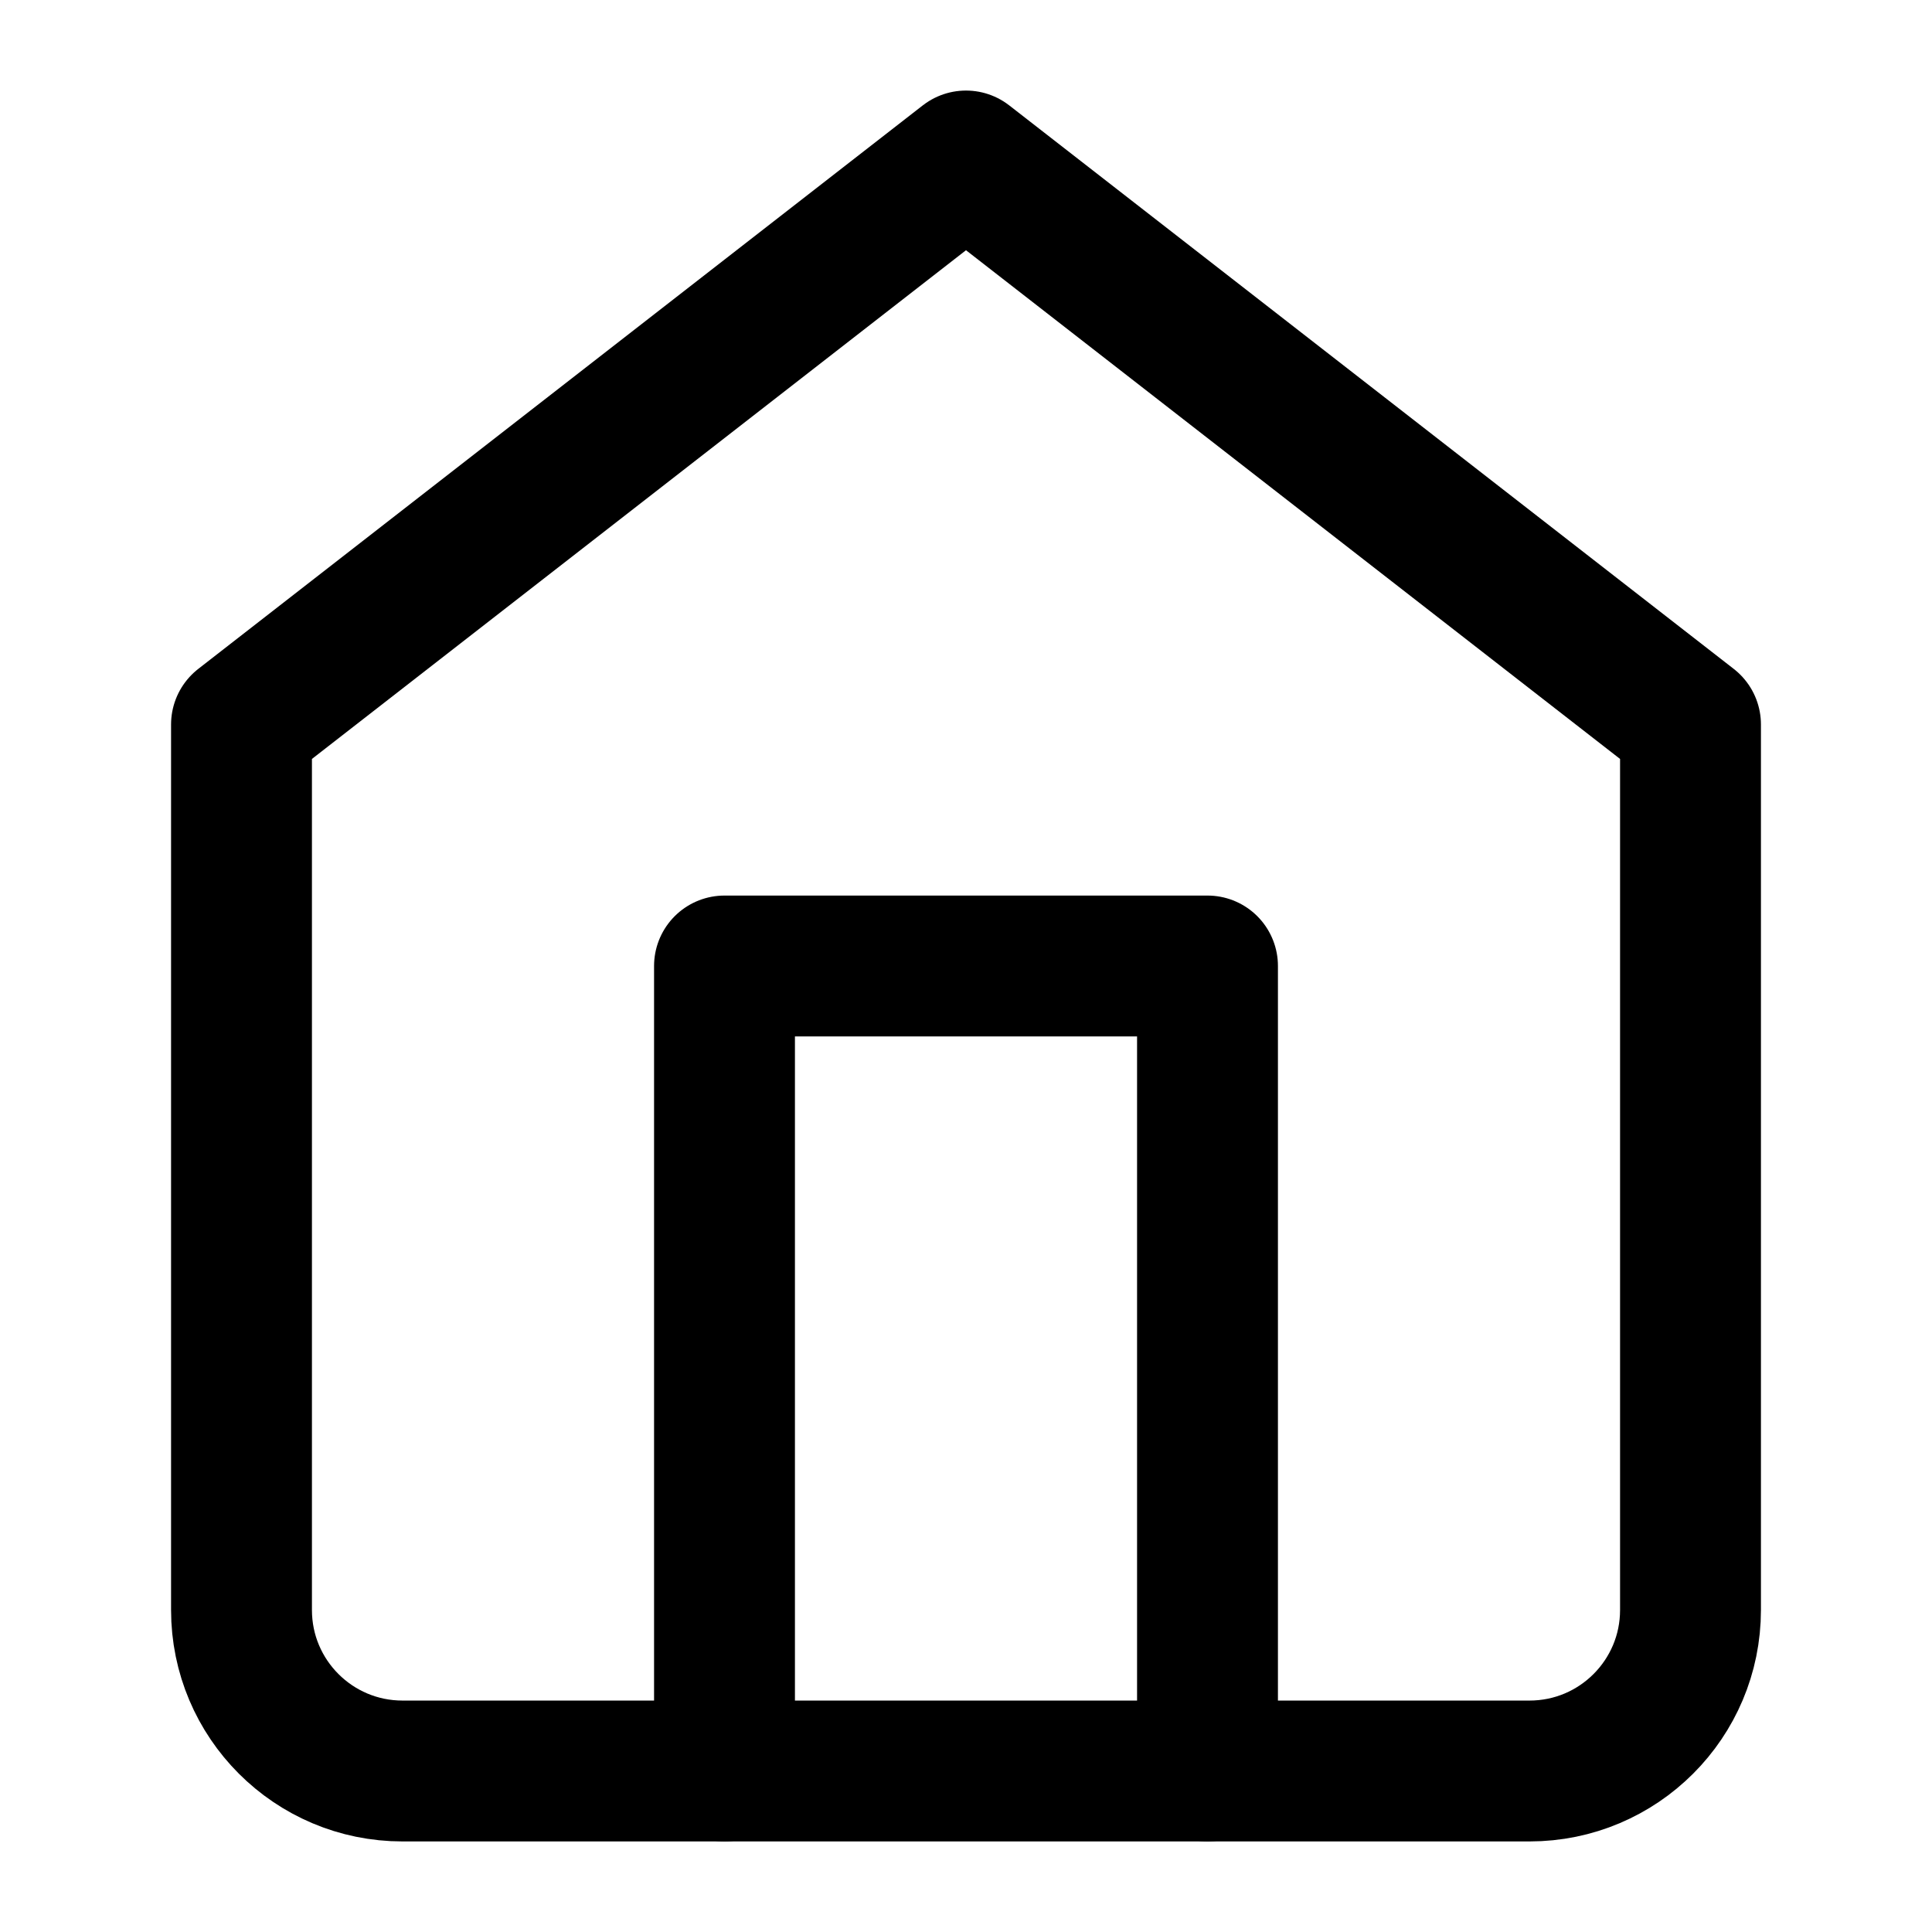
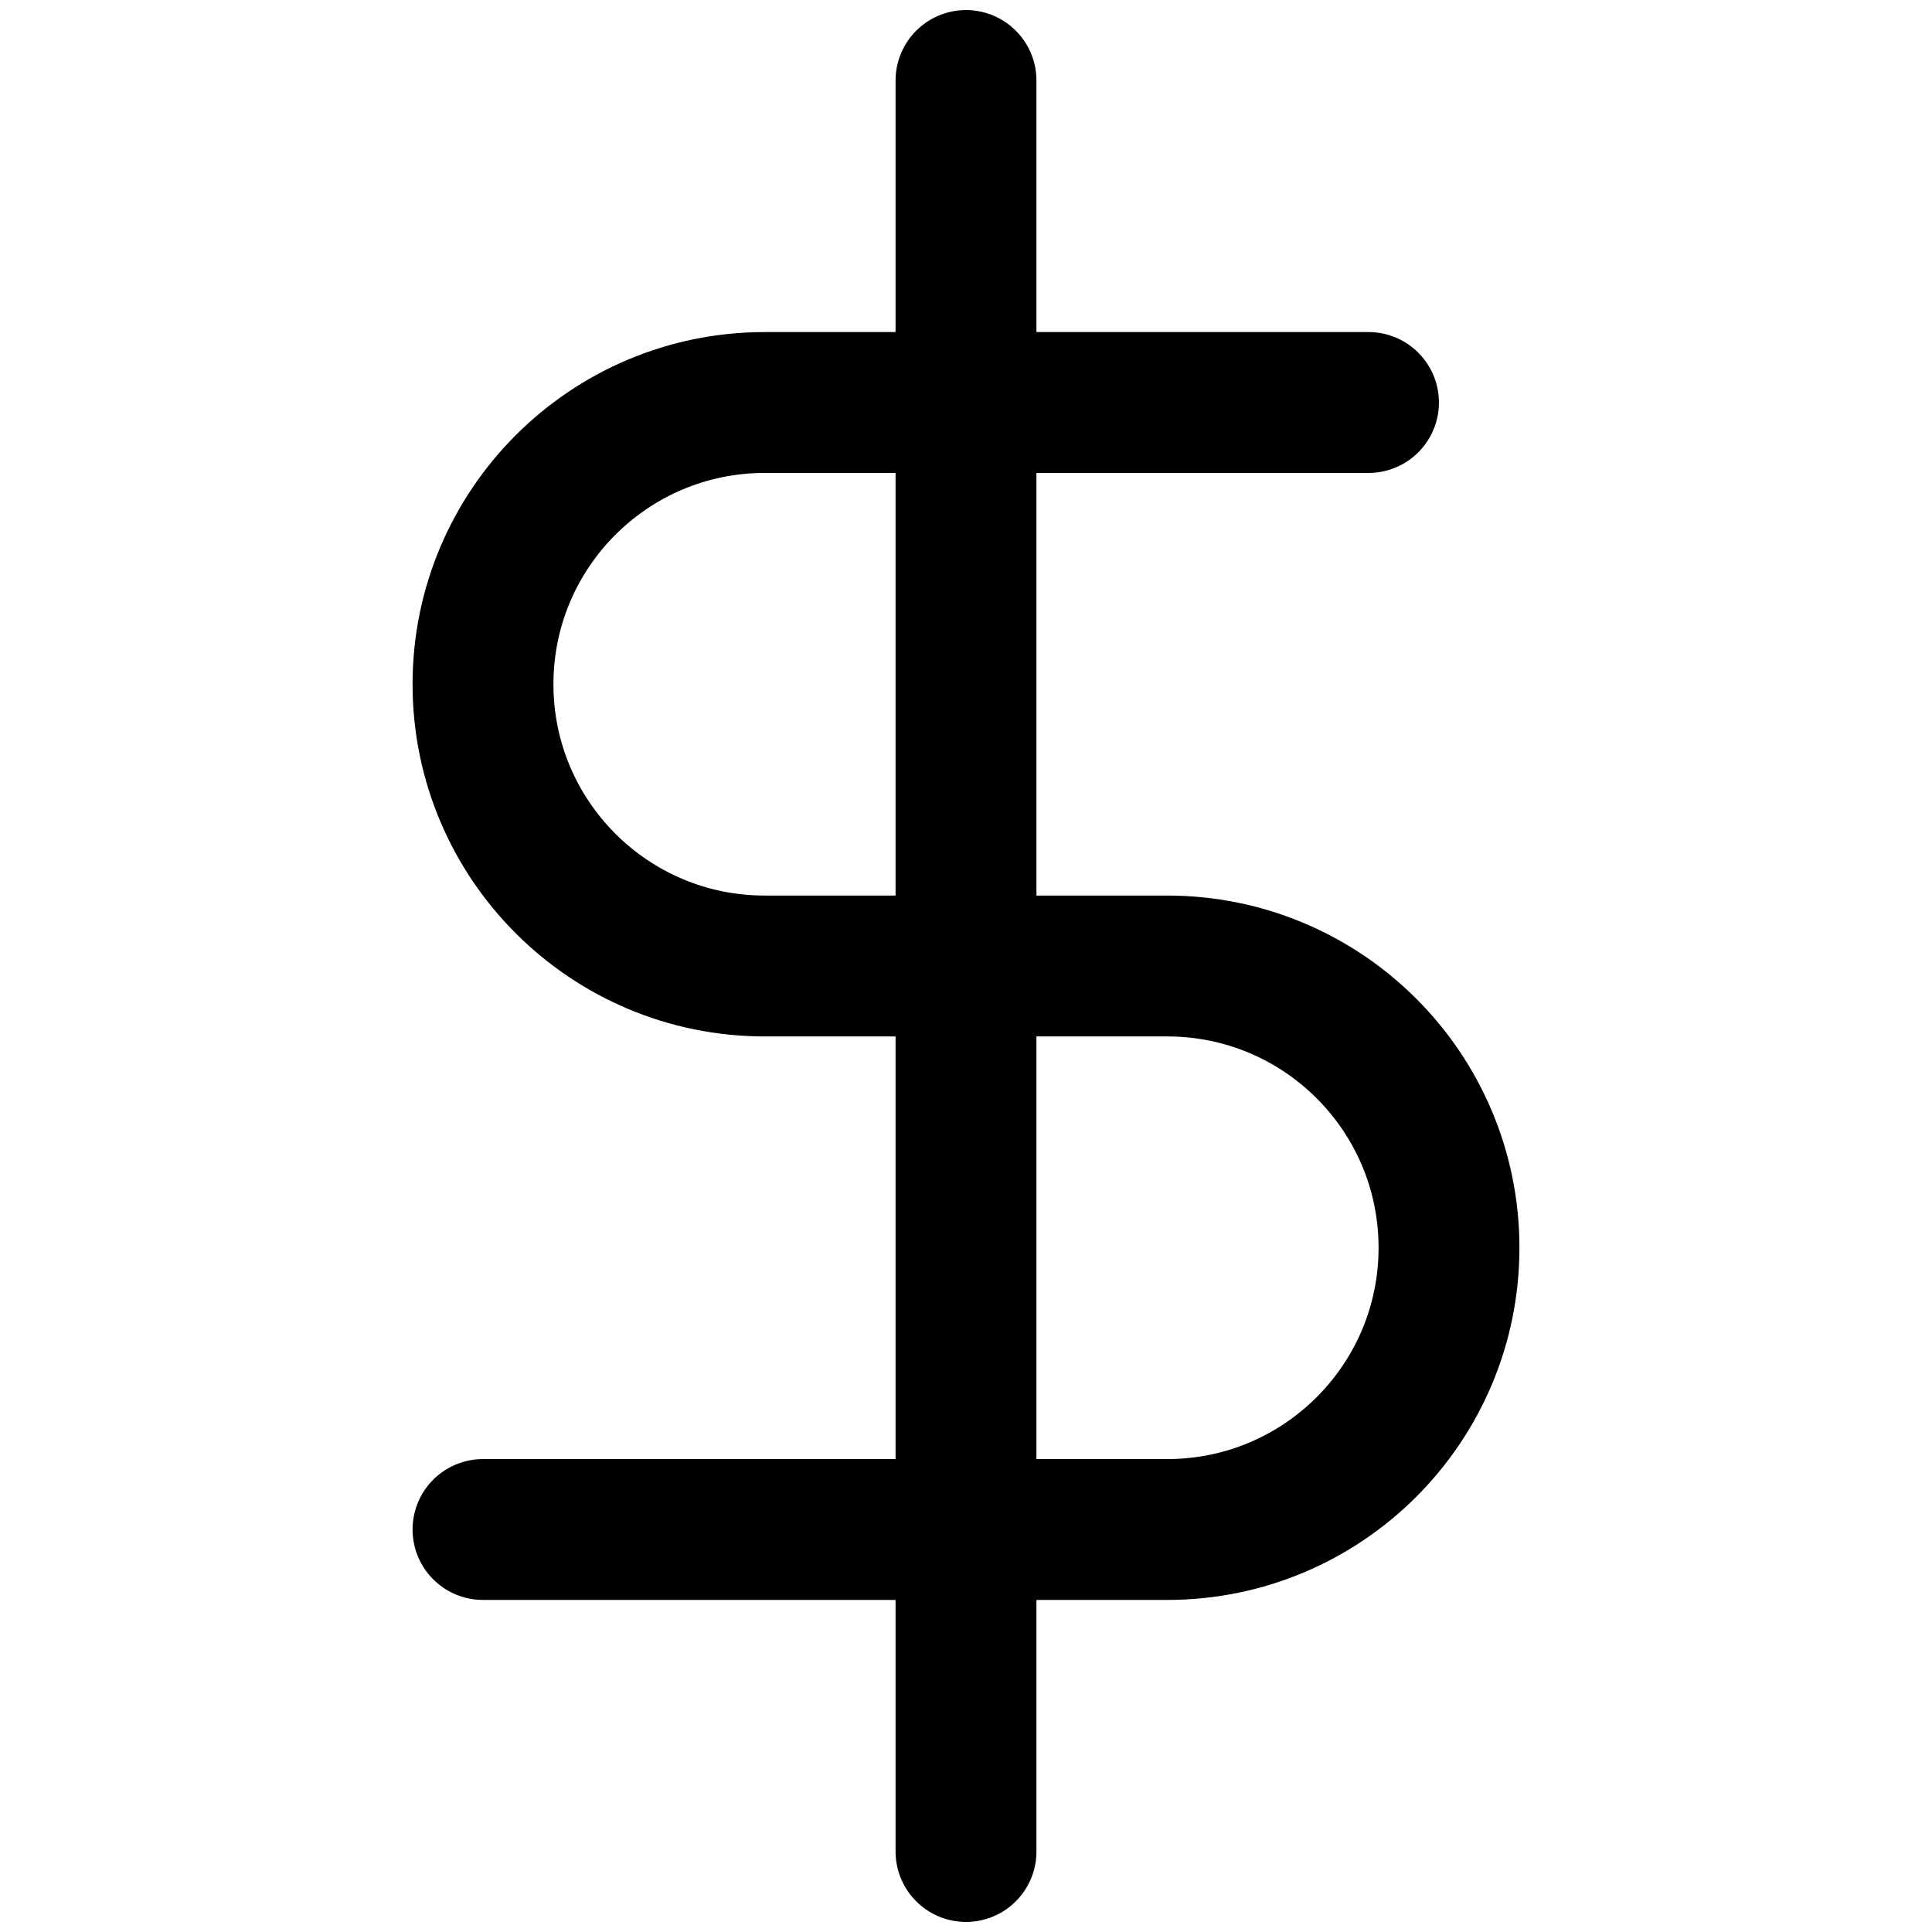
<svg xmlns="http://www.w3.org/2000/svg" width="24" height="24" viewBox="0 0 24 24" fill="none" stroke="currentColor" stroke-width="1.75" stroke-linecap="round" stroke-linejoin="round">
-   <path d="m3 9 9-7 9 7v11a2 2 0 0 1-2 2H5a2 2 0 0 1-2-2z" />
-   <polyline points="9 22 9 12 15 12 15 22" />
+   <line x1="12" y1="1" x2="12" y2="23" />
+   <path d="M17 5H9.5a3.5 3.5 0 0 0 0 7h5a3.5 3.5 0 0 1 0 7H6" />
</svg>
